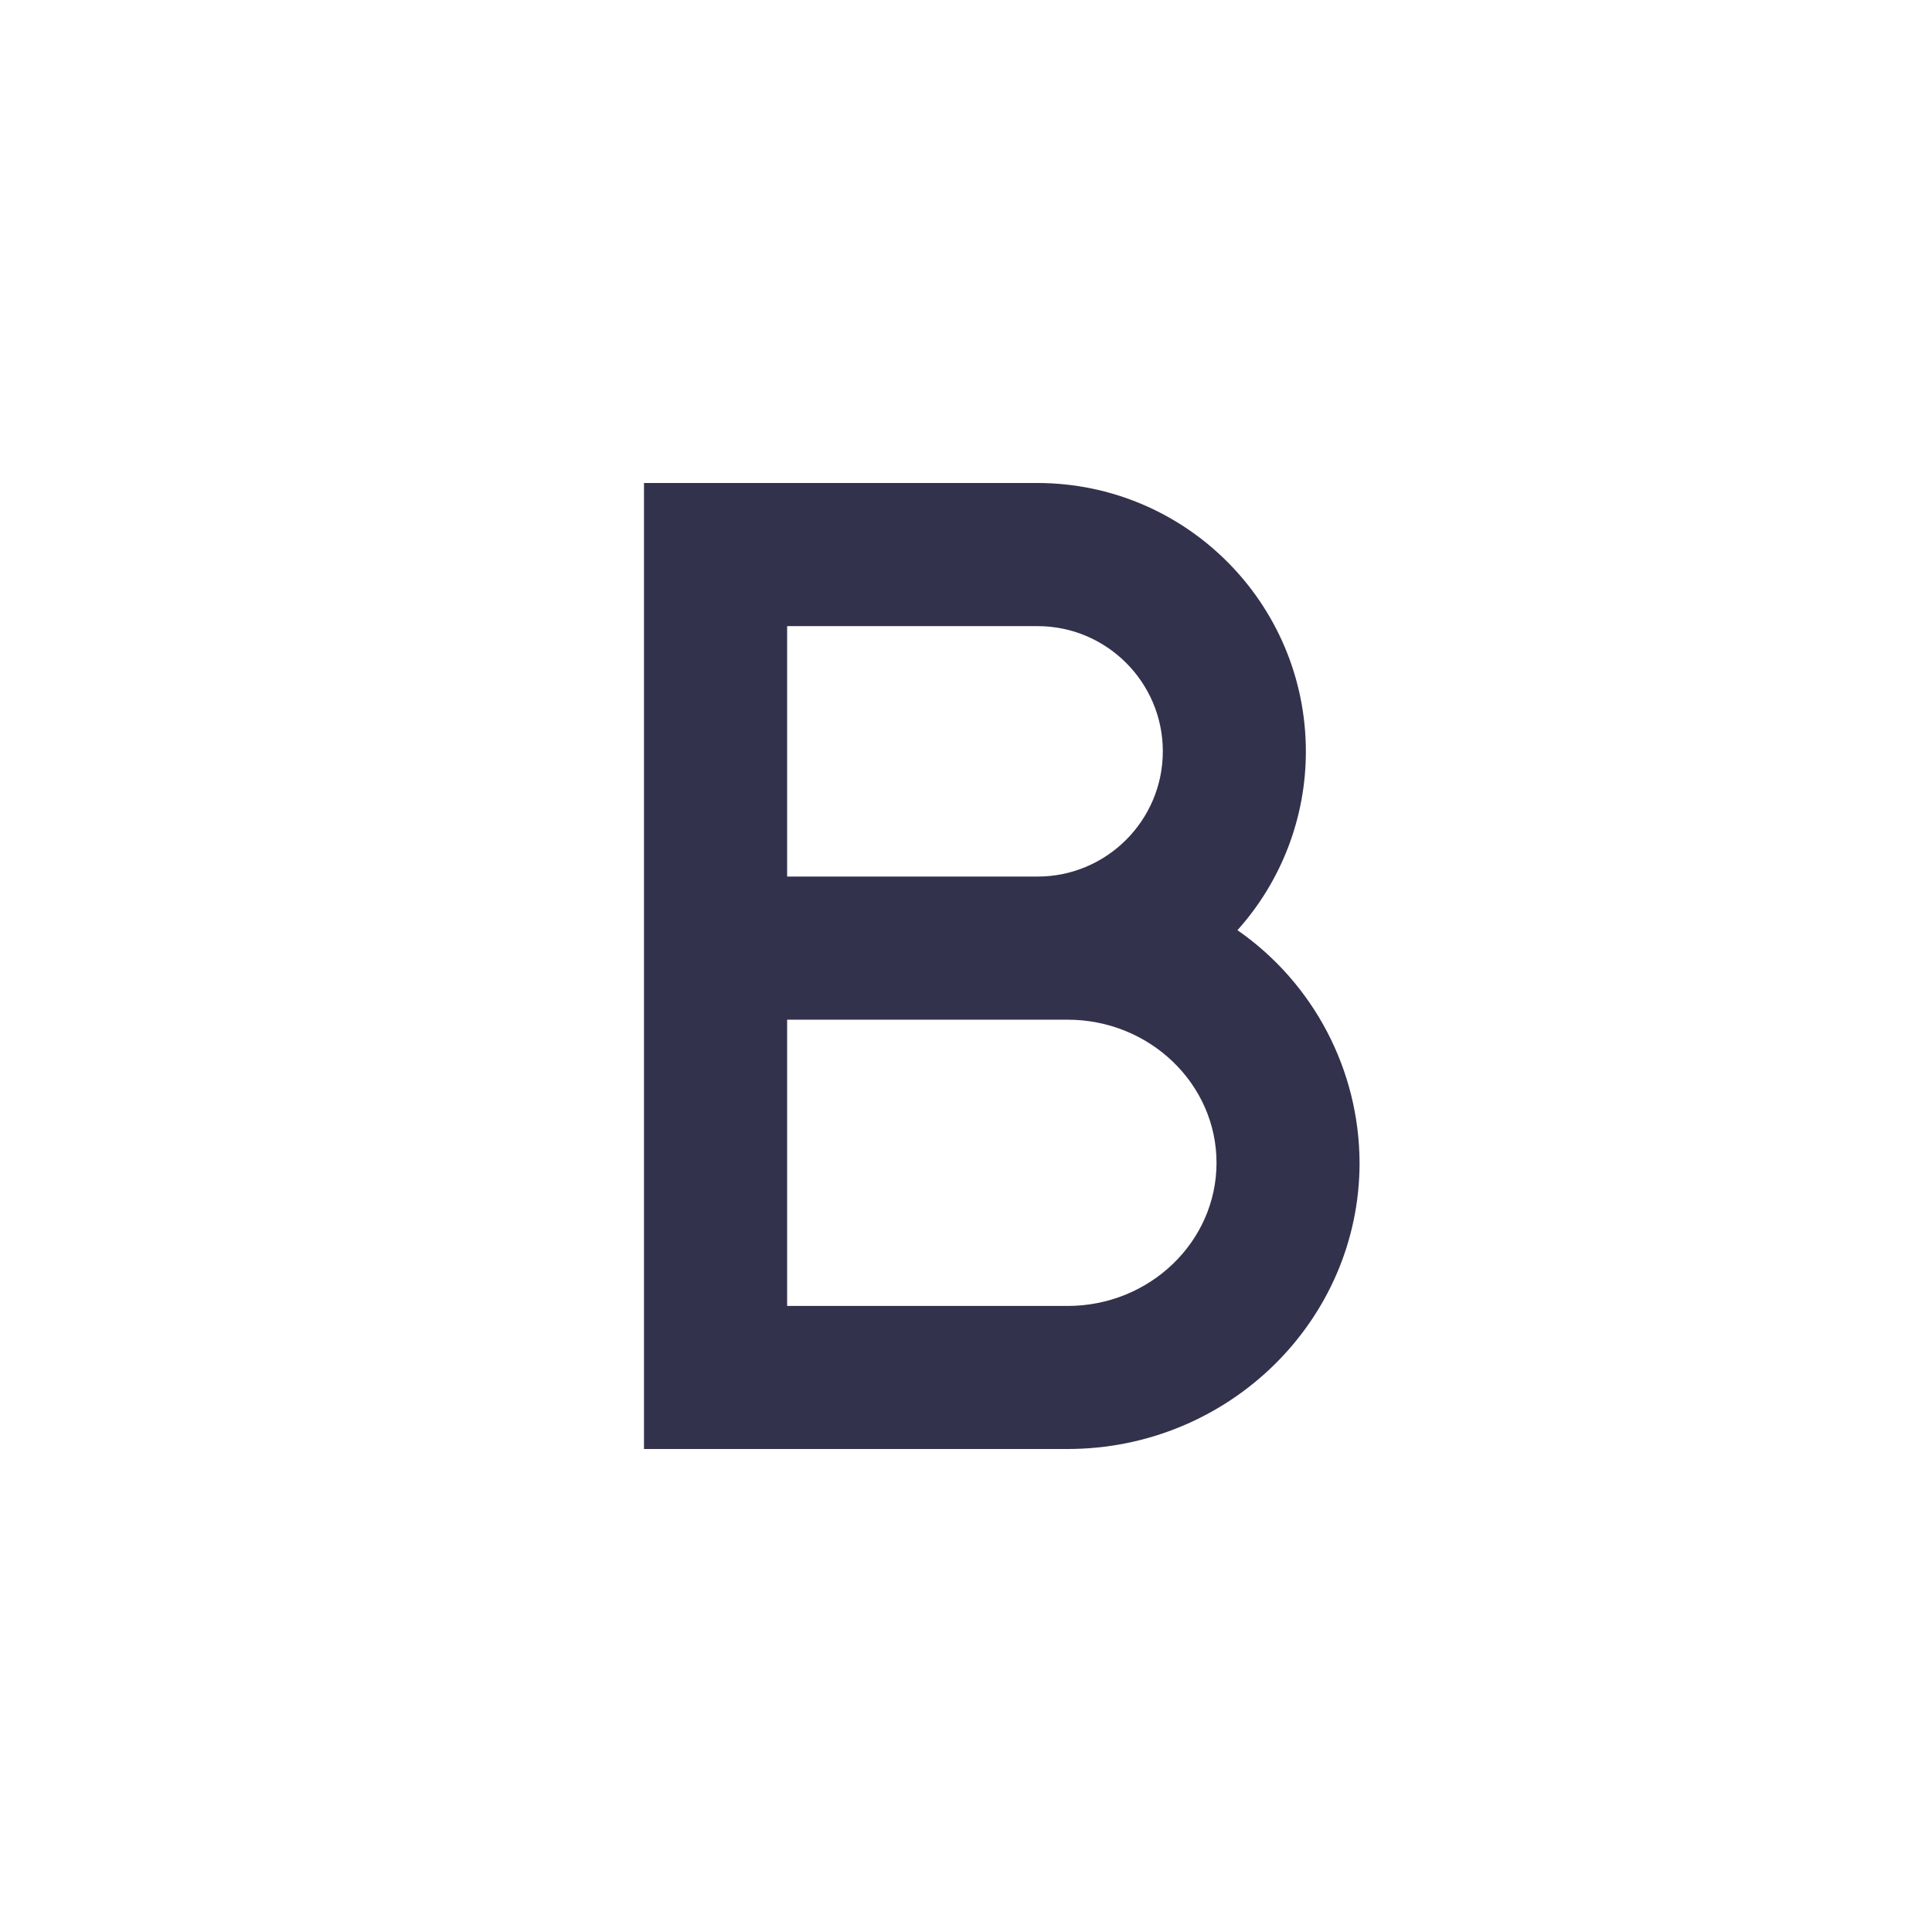
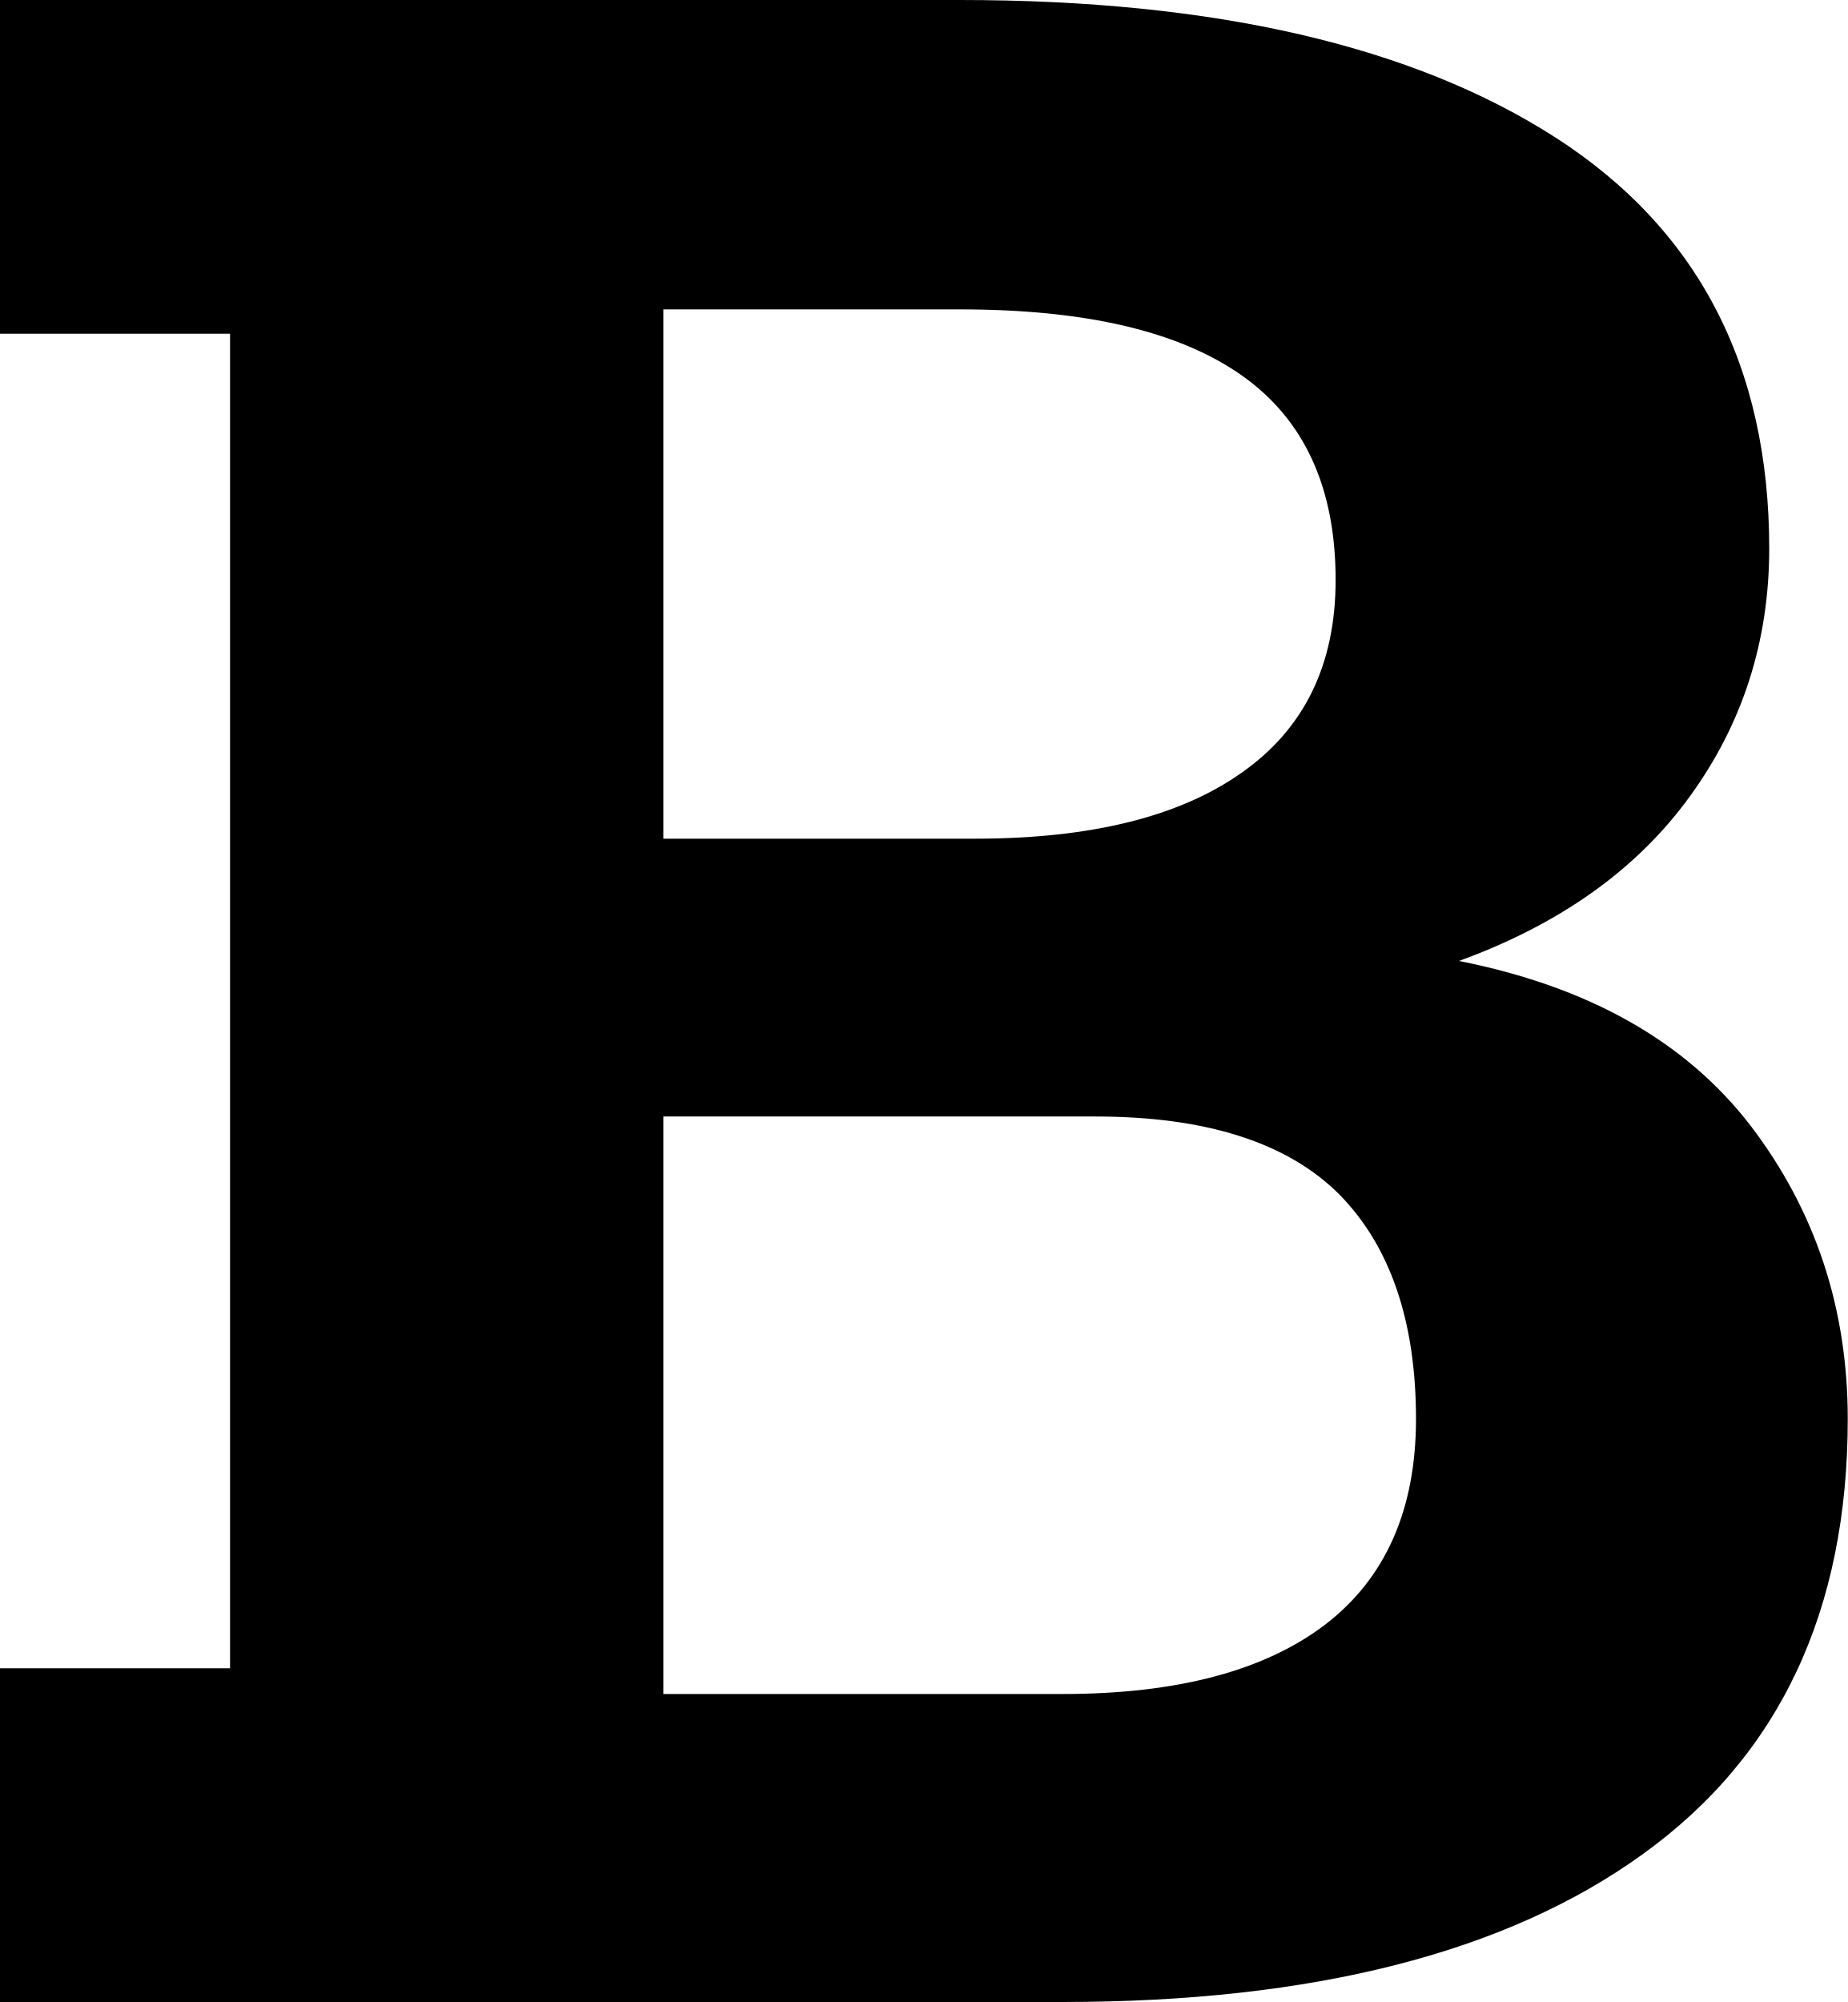
- <svg xmlns="http://www.w3.org/2000/svg" width="1.25em" height="1.25em" viewBox="0 0 24 24" fill="none">
-   <path fill-rule="evenodd" clip-rule="evenodd" d="M9.778 6H8v12h1.778V6zm6.444 3.333a3.32 3.32 0 01-.85 2.222 3.533 3.533 0 011.517 2.89c0 1.96-1.627 3.555-3.627 3.555H9.778v-1.777h3.484c1.02 0 1.85-.798 1.85-1.778s-.83-1.778-1.85-1.778H9.778v-1.778h3.111c.858 0 1.556-.698 1.556-1.556 0-.857-.698-1.555-1.556-1.555H9.778V6h3.111a3.337 3.337 0 013.333 3.333z" fill="#32324D" />
+ <svg xmlns="http://www.w3.org/2000/svg" width="12" height="13">
+   <path d="M6.236 0c1.652 0 2.94.298 3.866.893.925.595 1.388 1.485 1.388 2.669 0 .601-.173 1.139-.516 1.61-.343.474-.844.83-1.499 1.068.843.167 1.474.523 1.895 1.071.419.55.63 1.183.63 1.903 0 1.245-.444 2.187-1.33 2.825-.886.641-2.144.961-3.769.961H0v-2.167h1.494V2.167H0V0h6.236zM4.308 5.446h2.024c.752 0 1.33-.143 1.734-.43.405-.285.608-.701.608-1.25 0-.6-.204-1.044-.612-1.33-.408-.286-1.016-.427-1.826-.427H4.308v3.437zm0 1.804V11h2.593c.747 0 1.314-.152 1.707-.452.39-.3.588-.745.588-1.334 0-.636-.168-1.124-.5-1.46-.336-.335-.864-.504-1.582-.504H4.308z" fill="#000" fill-rule="evenodd" />
</svg>
